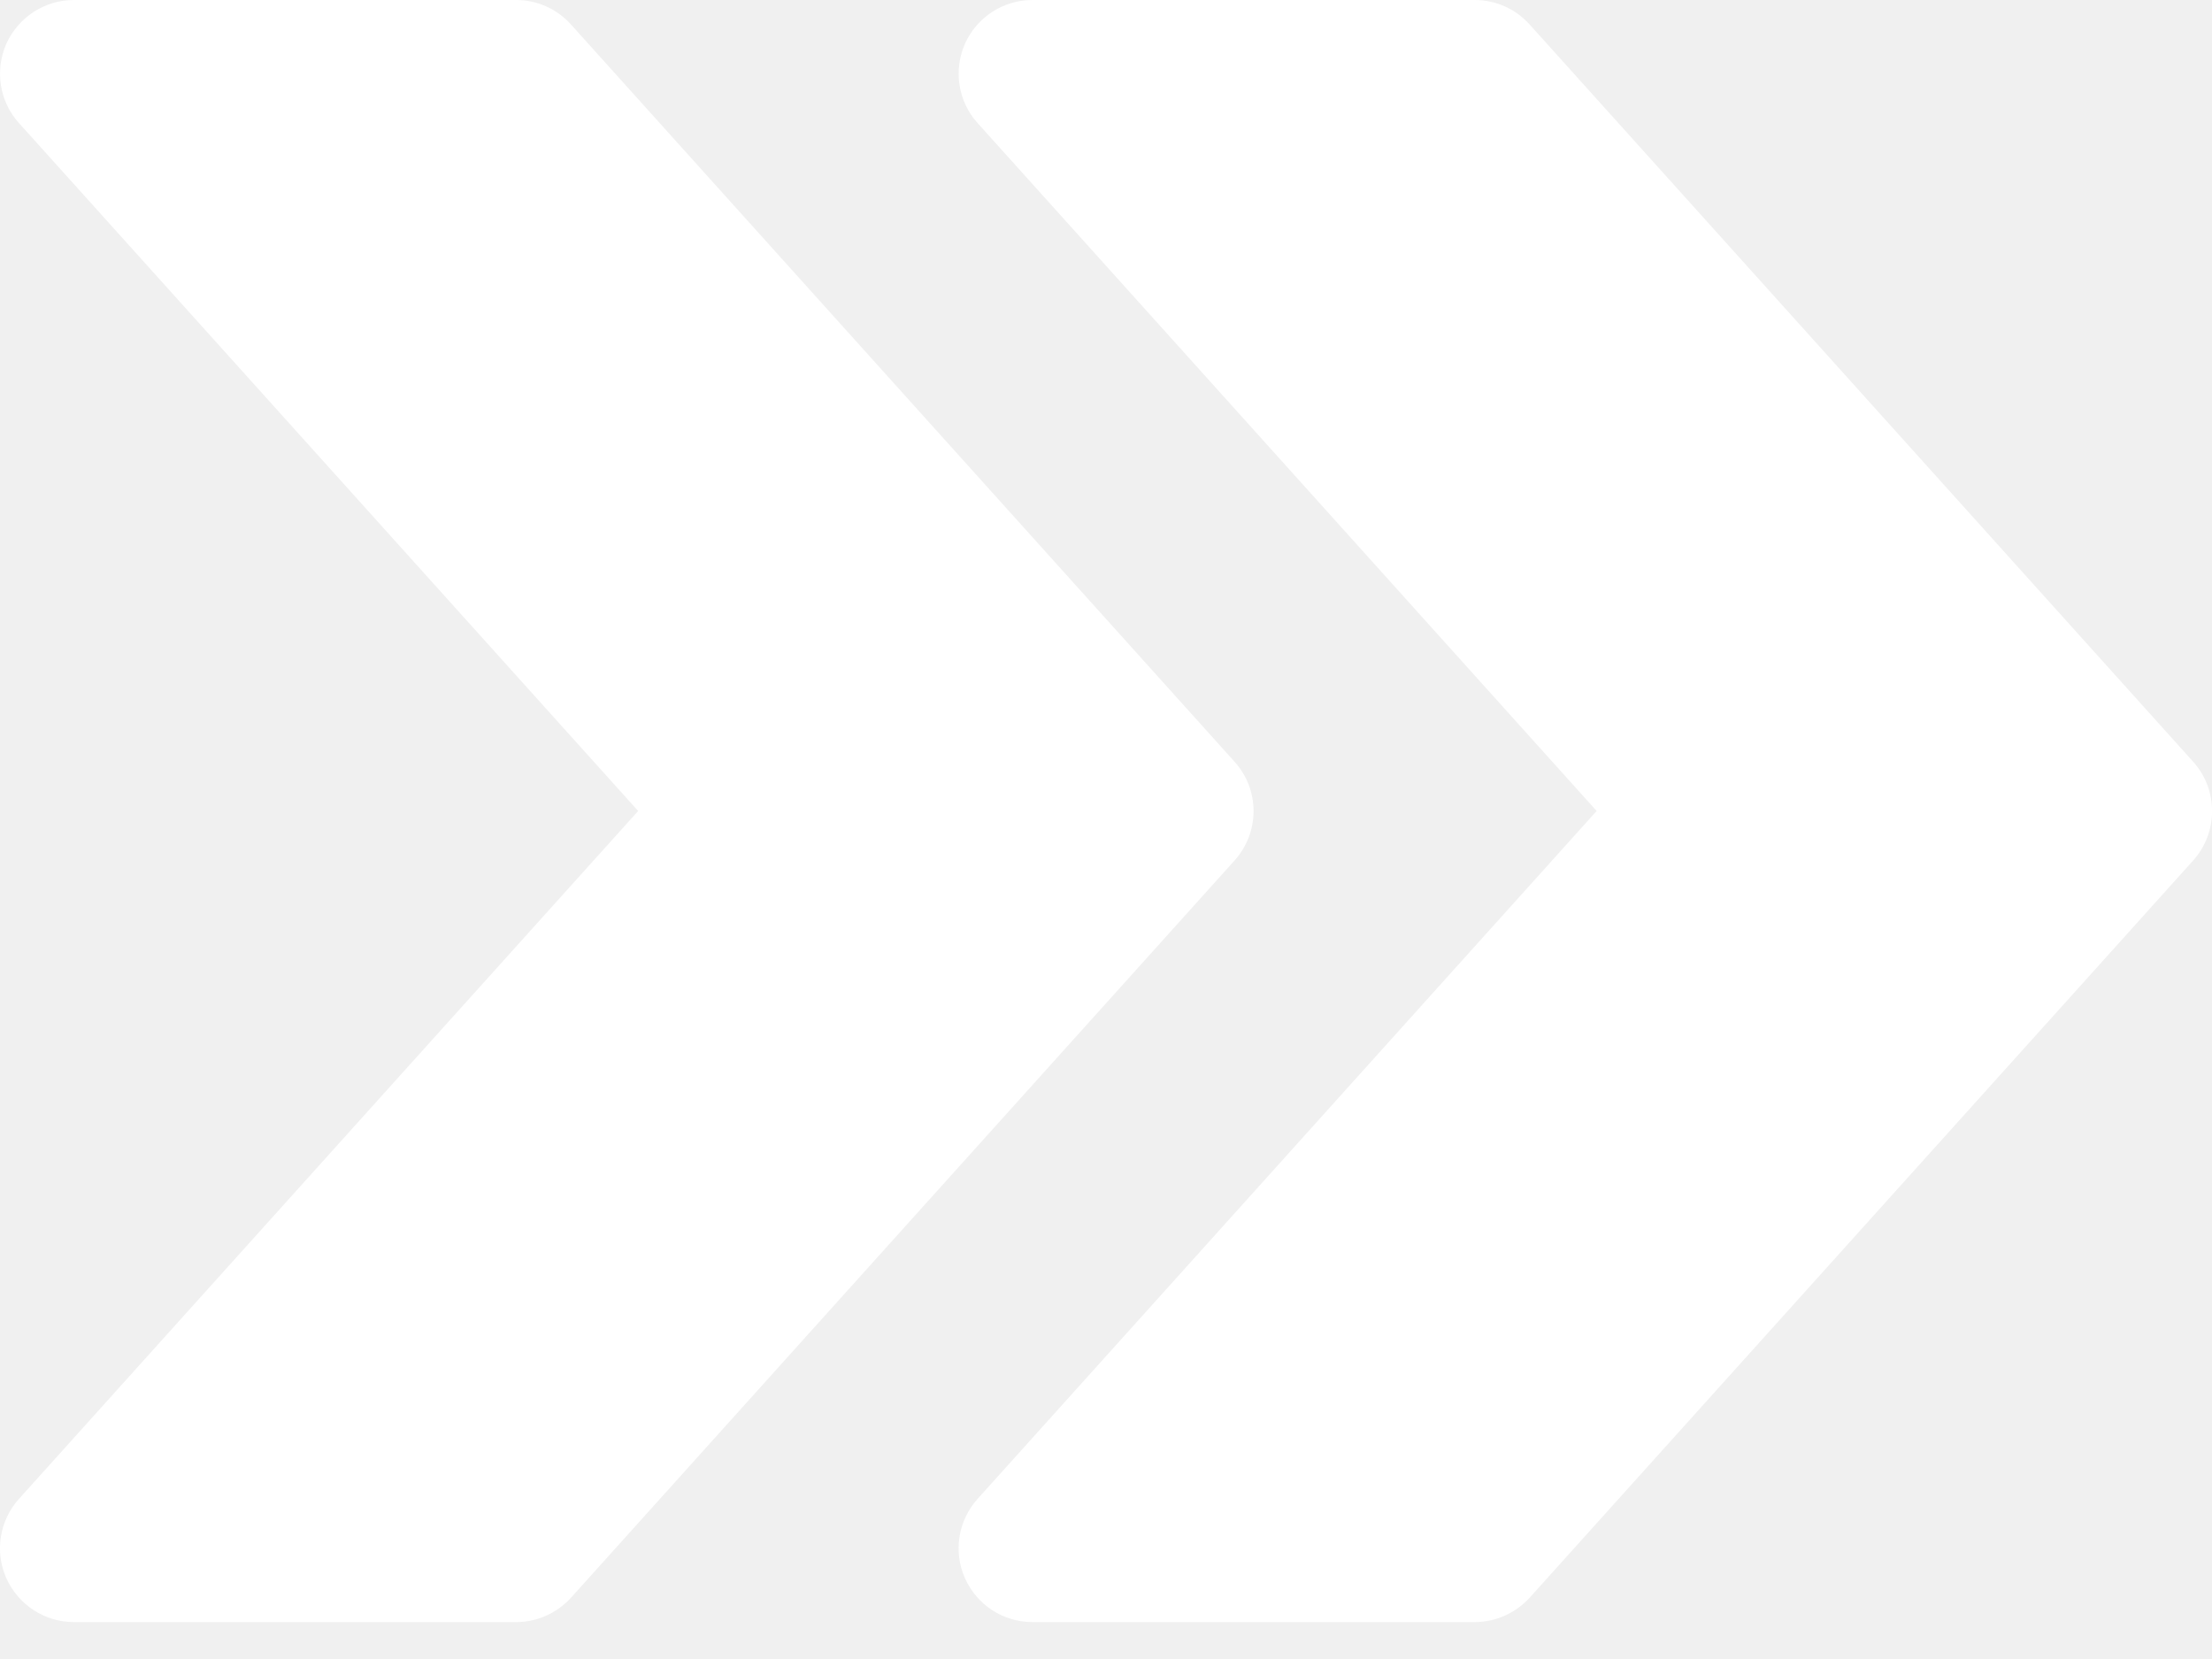
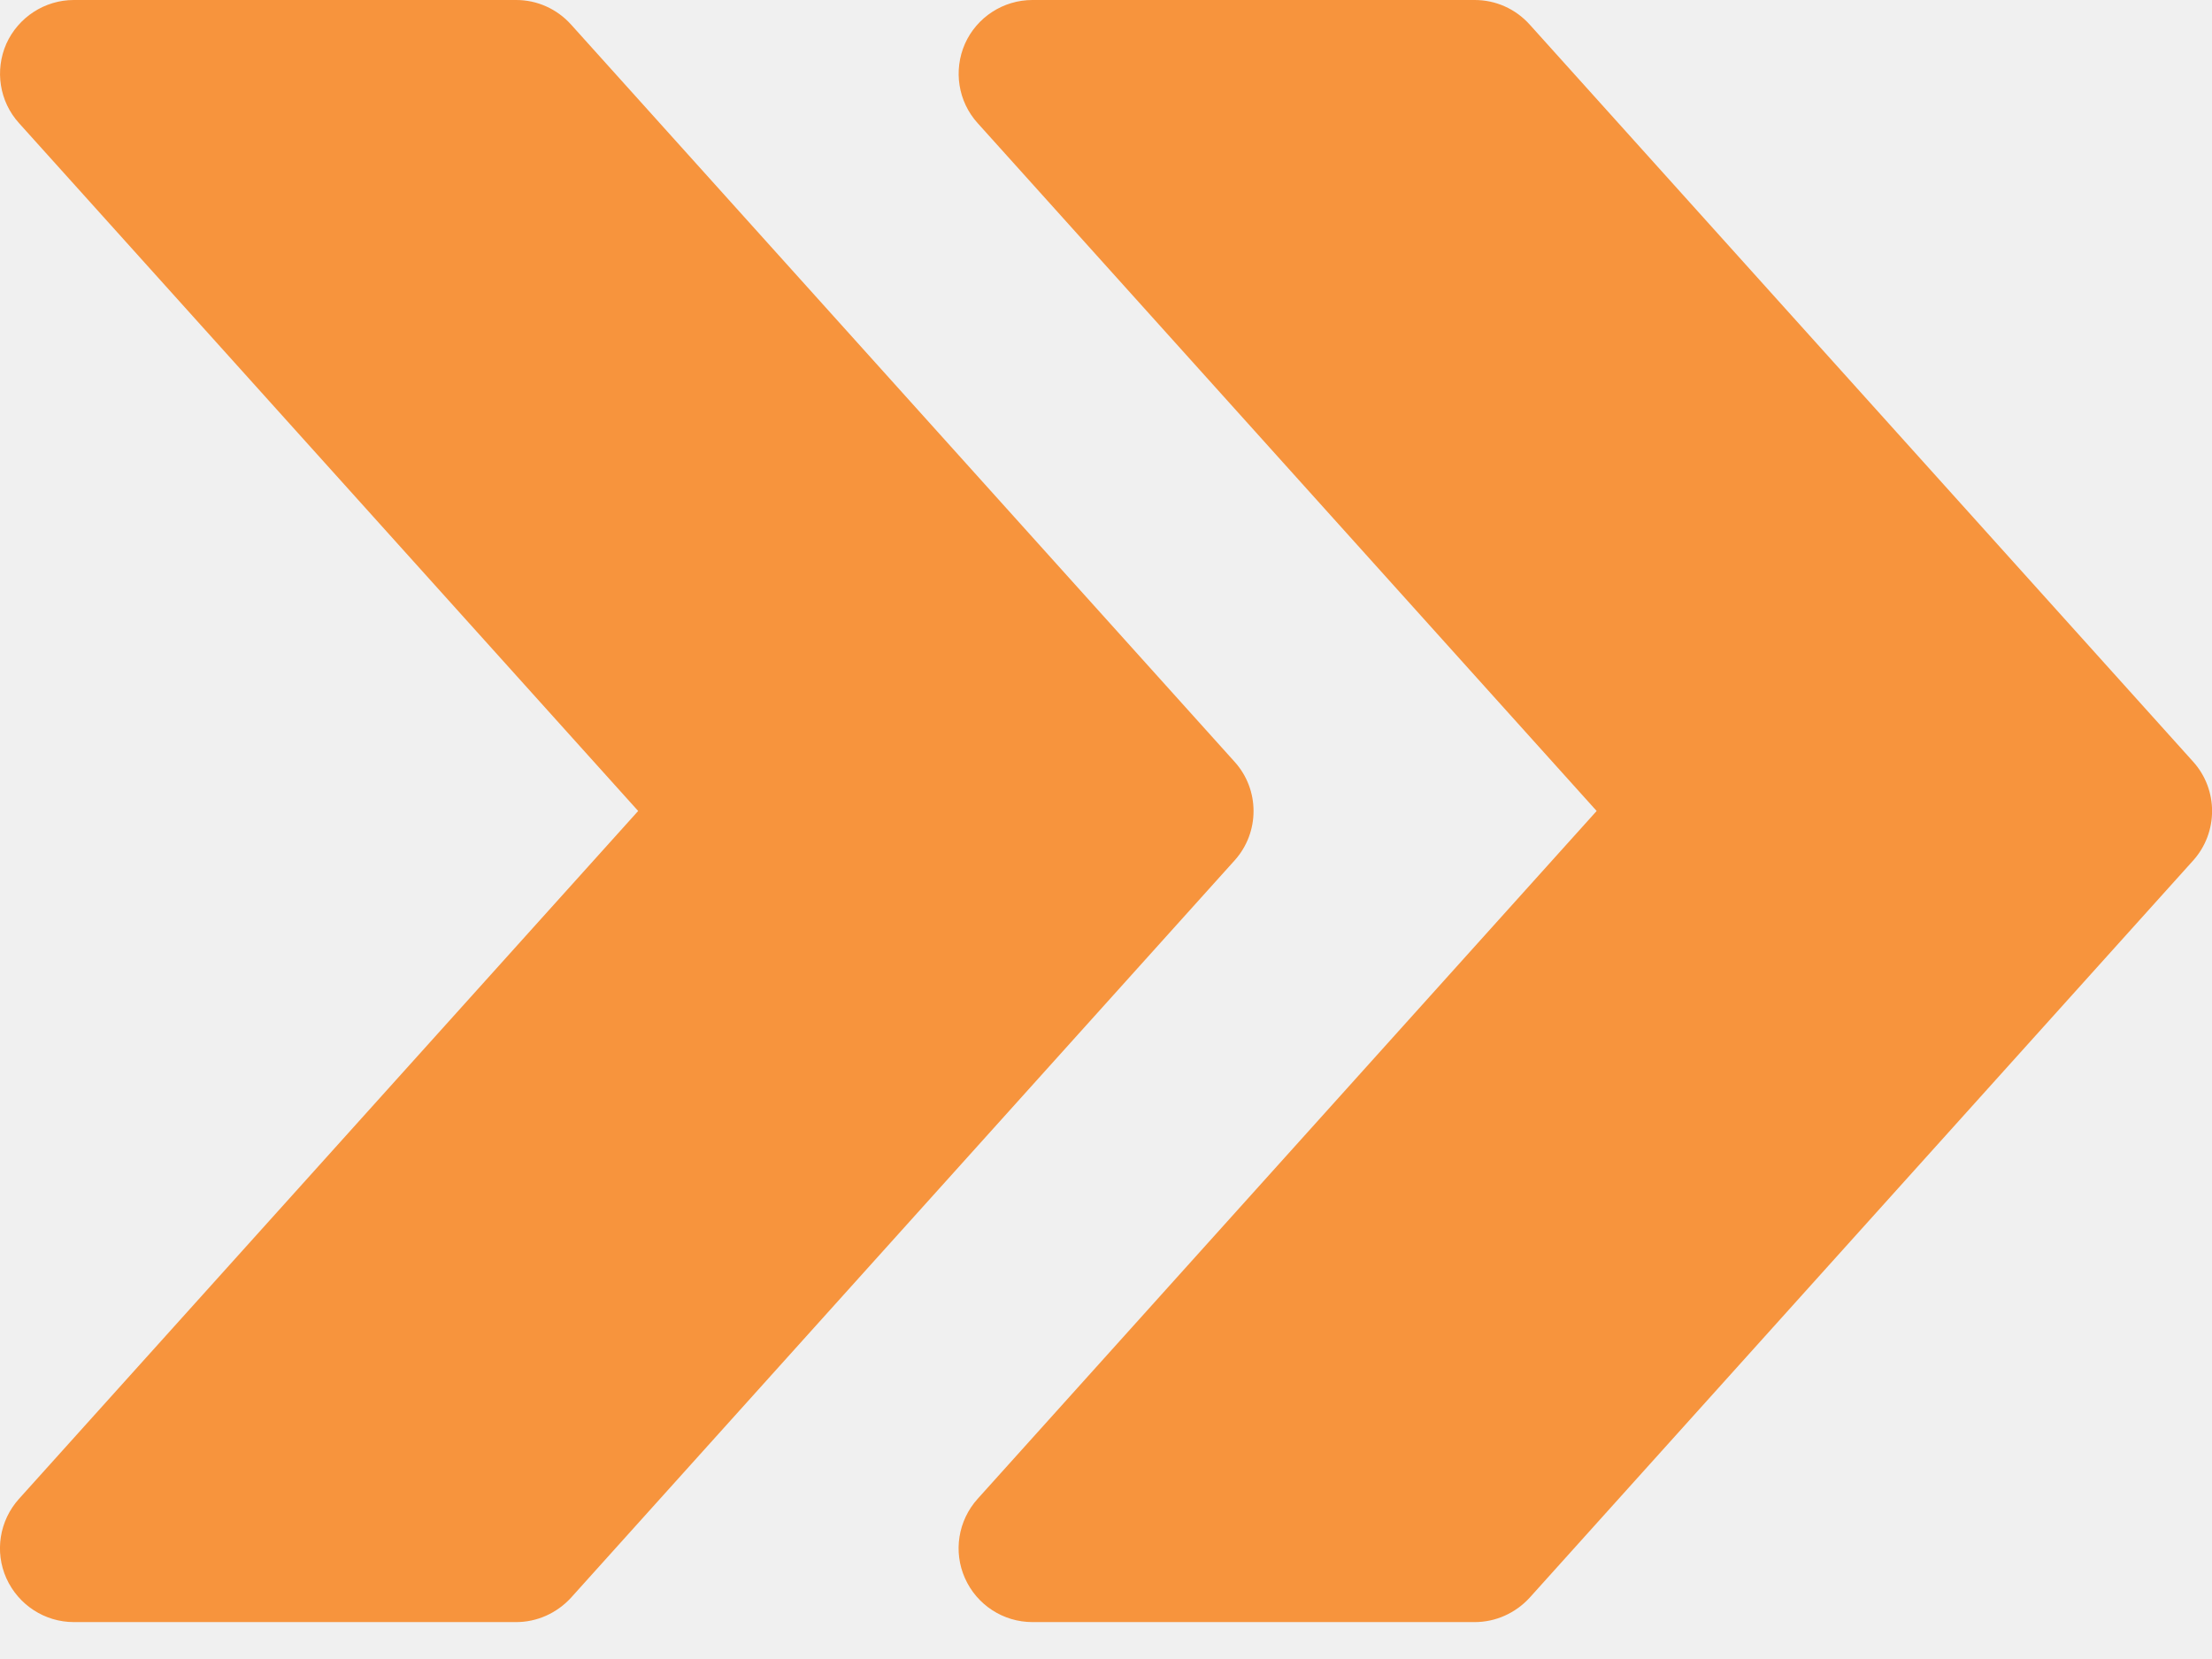
<svg xmlns="http://www.w3.org/2000/svg" width="16" height="12" viewBox="0 0 16 12" fill="none">
-   <path d="M15.864 5.51L11.064 0.177C10.962 0.064 10.819 0 10.667 0H7.468C7.257 0 7.066 0.124 6.98 0.316C6.895 0.509 6.93 0.734 7.071 0.89L11.549 5.866L7.071 10.842C6.93 10.999 6.894 11.224 6.98 11.416C7.066 11.609 7.257 11.733 7.468 11.733H10.667C10.819 11.733 10.962 11.668 11.064 11.557L15.864 6.224C16.046 6.021 16.046 5.712 15.864 5.51Z" fill="white" />
-   <path d="M8.93 5.51L4.13 0.177C4.028 0.064 3.885 0 3.734 0H0.534C0.324 0 0.133 0.124 0.046 0.316C-0.039 0.509 -0.004 0.734 0.137 0.89L4.616 5.866L0.137 10.842C-0.004 10.999 -0.04 11.224 0.046 11.416C0.133 11.609 0.324 11.733 0.534 11.733H3.734C3.885 11.733 4.028 11.668 4.13 11.557L8.93 6.224C9.113 6.021 9.113 5.712 8.93 5.51Z" fill="white" />
+   <path d="M15.864 5.51L11.064 0.177C10.962 0.064 10.819 0 10.667 0H7.468C7.257 0 7.066 0.124 6.98 0.316C6.895 0.509 6.93 0.734 7.071 0.89L11.549 5.866L7.071 10.842C6.93 10.999 6.894 11.224 6.98 11.416C7.066 11.609 7.257 11.733 7.468 11.733H10.667C10.819 11.733 10.962 11.668 11.064 11.557L15.864 6.224C16.046 6.021 16.046 5.712 15.864 5.51Z" fill="#f7943d" />
+   <path d="M8.93 5.51L4.13 0.177C4.028 0.064 3.885 0 3.734 0H0.534C0.324 0 0.133 0.124 0.046 0.316C-0.039 0.509 -0.004 0.734 0.137 0.89L4.616 5.866L0.137 10.842C-0.004 10.999 -0.04 11.224 0.046 11.416C0.133 11.609 0.324 11.733 0.534 11.733H3.734C3.885 11.733 4.028 11.668 4.13 11.557L8.93 6.224C9.113 6.021 9.113 5.712 8.93 5.51Z" fill="#f7943d" />
</svg>
